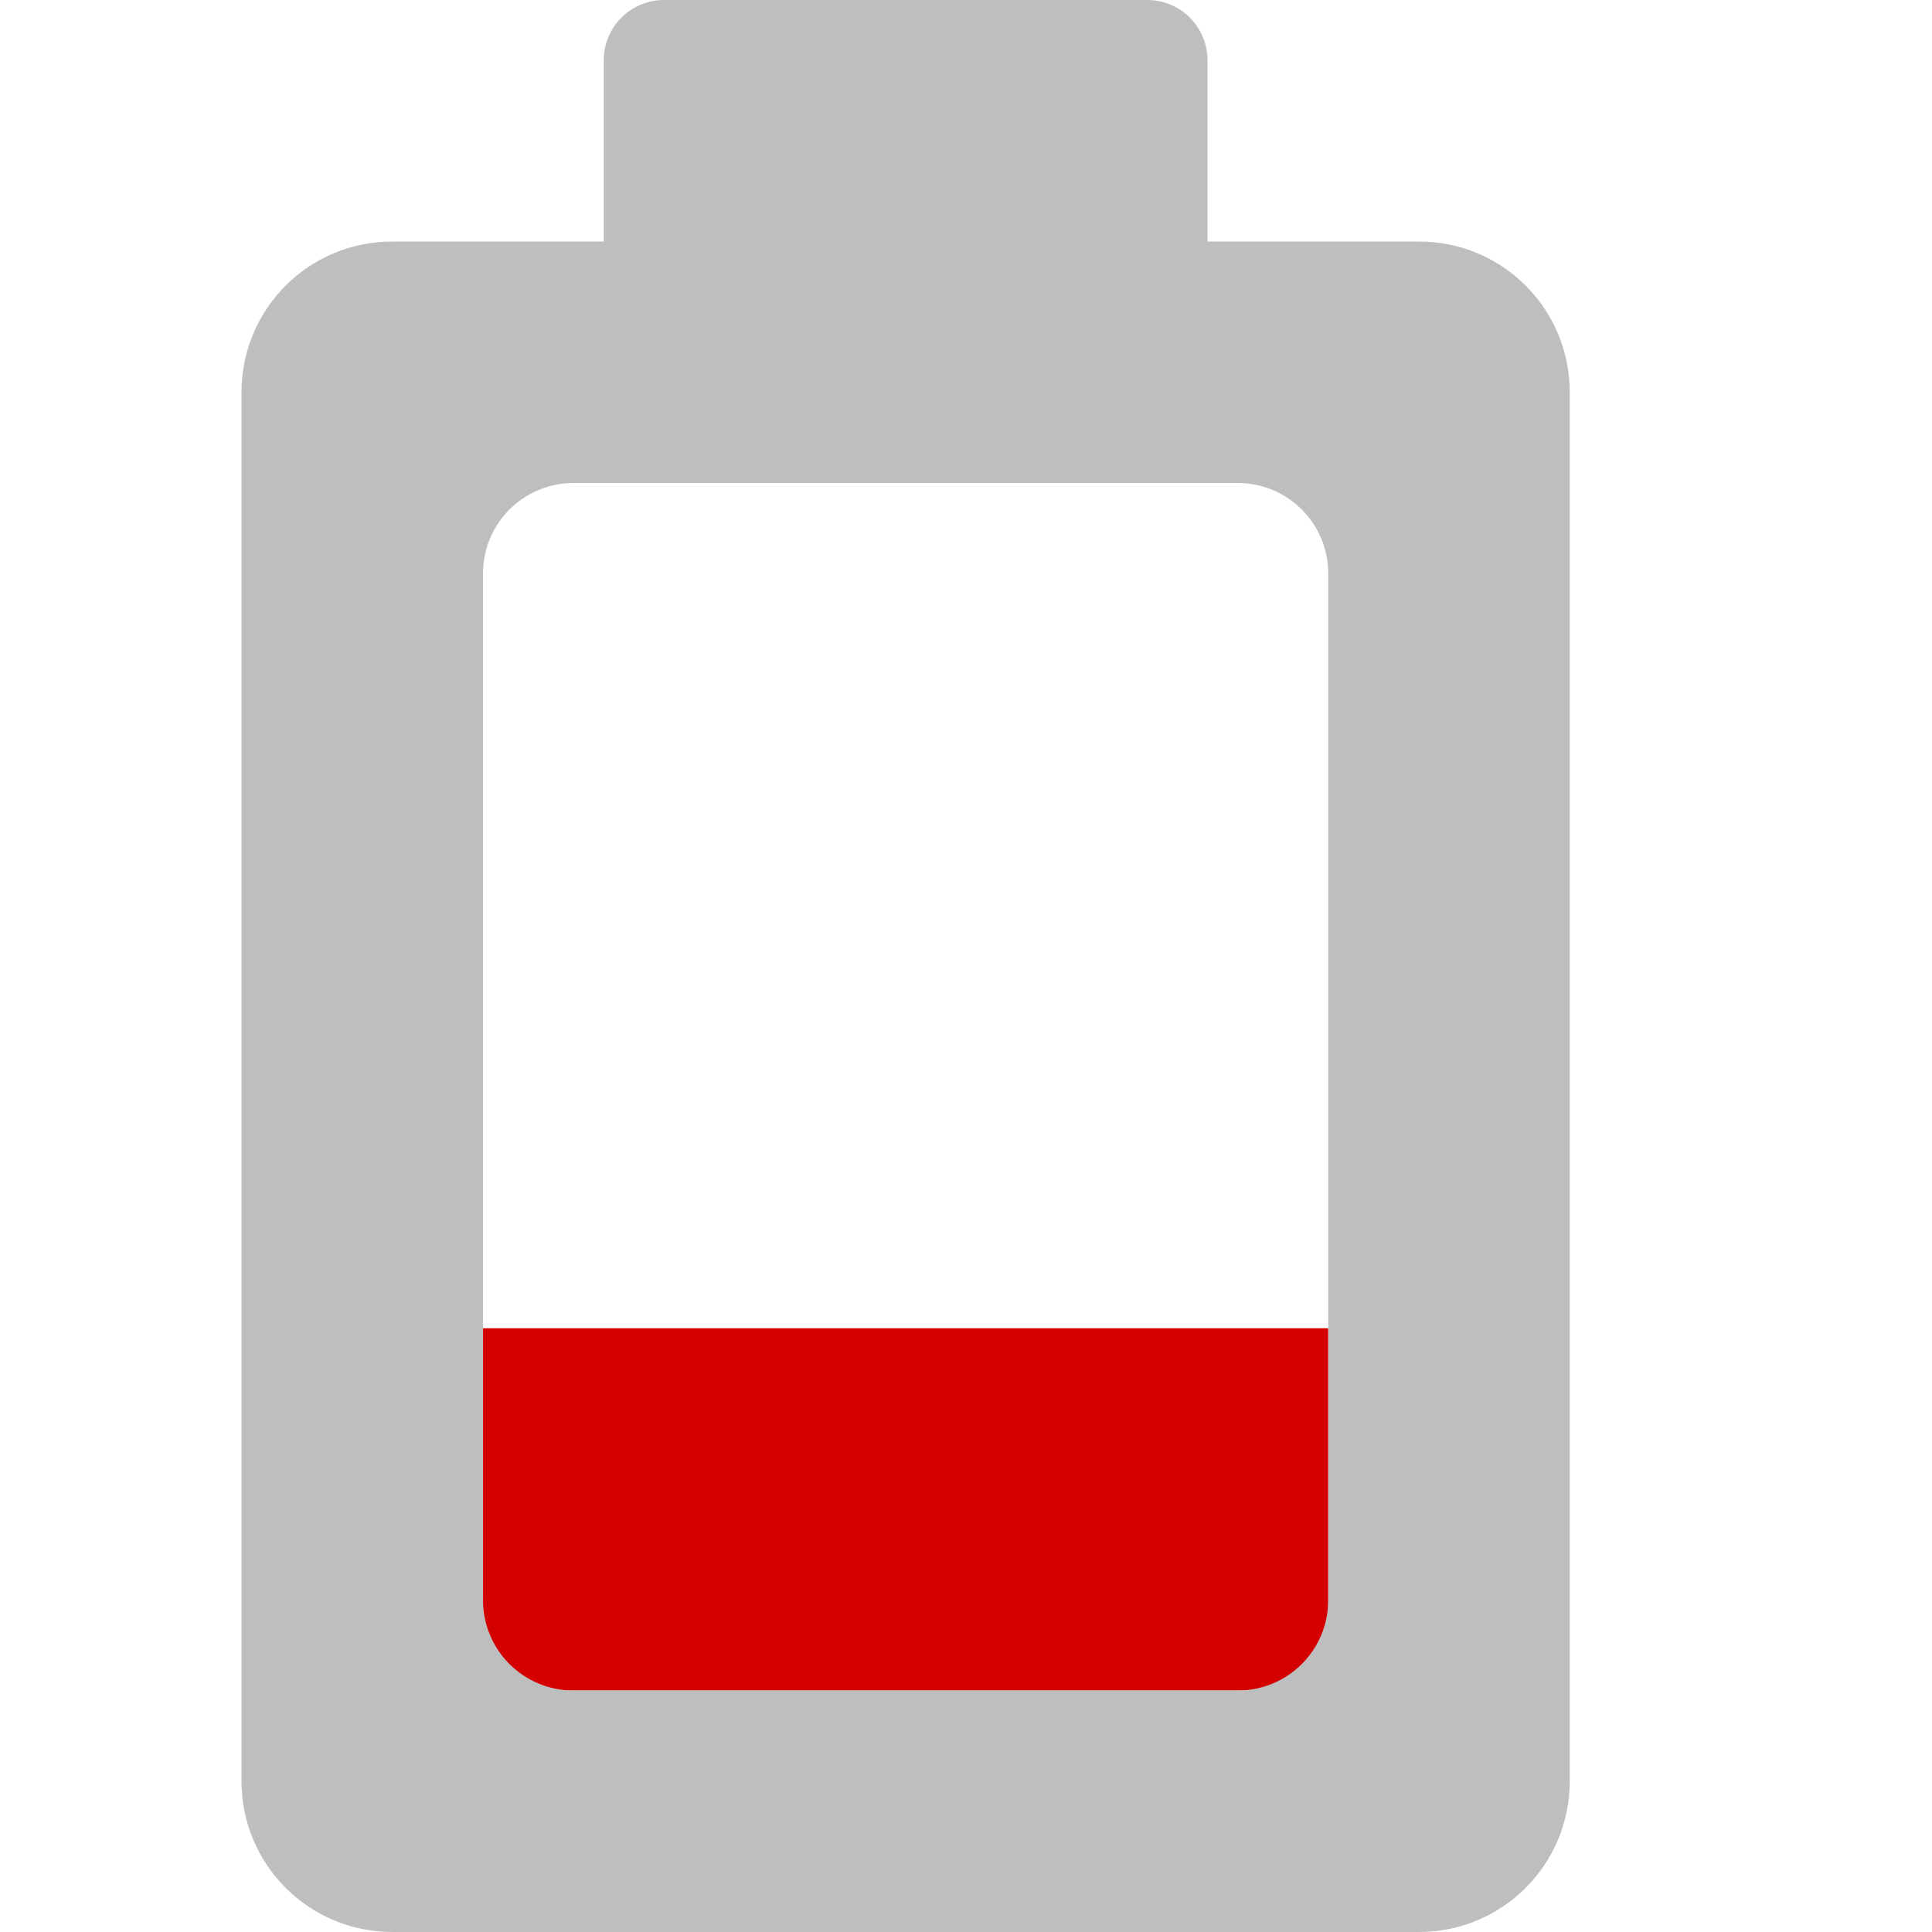
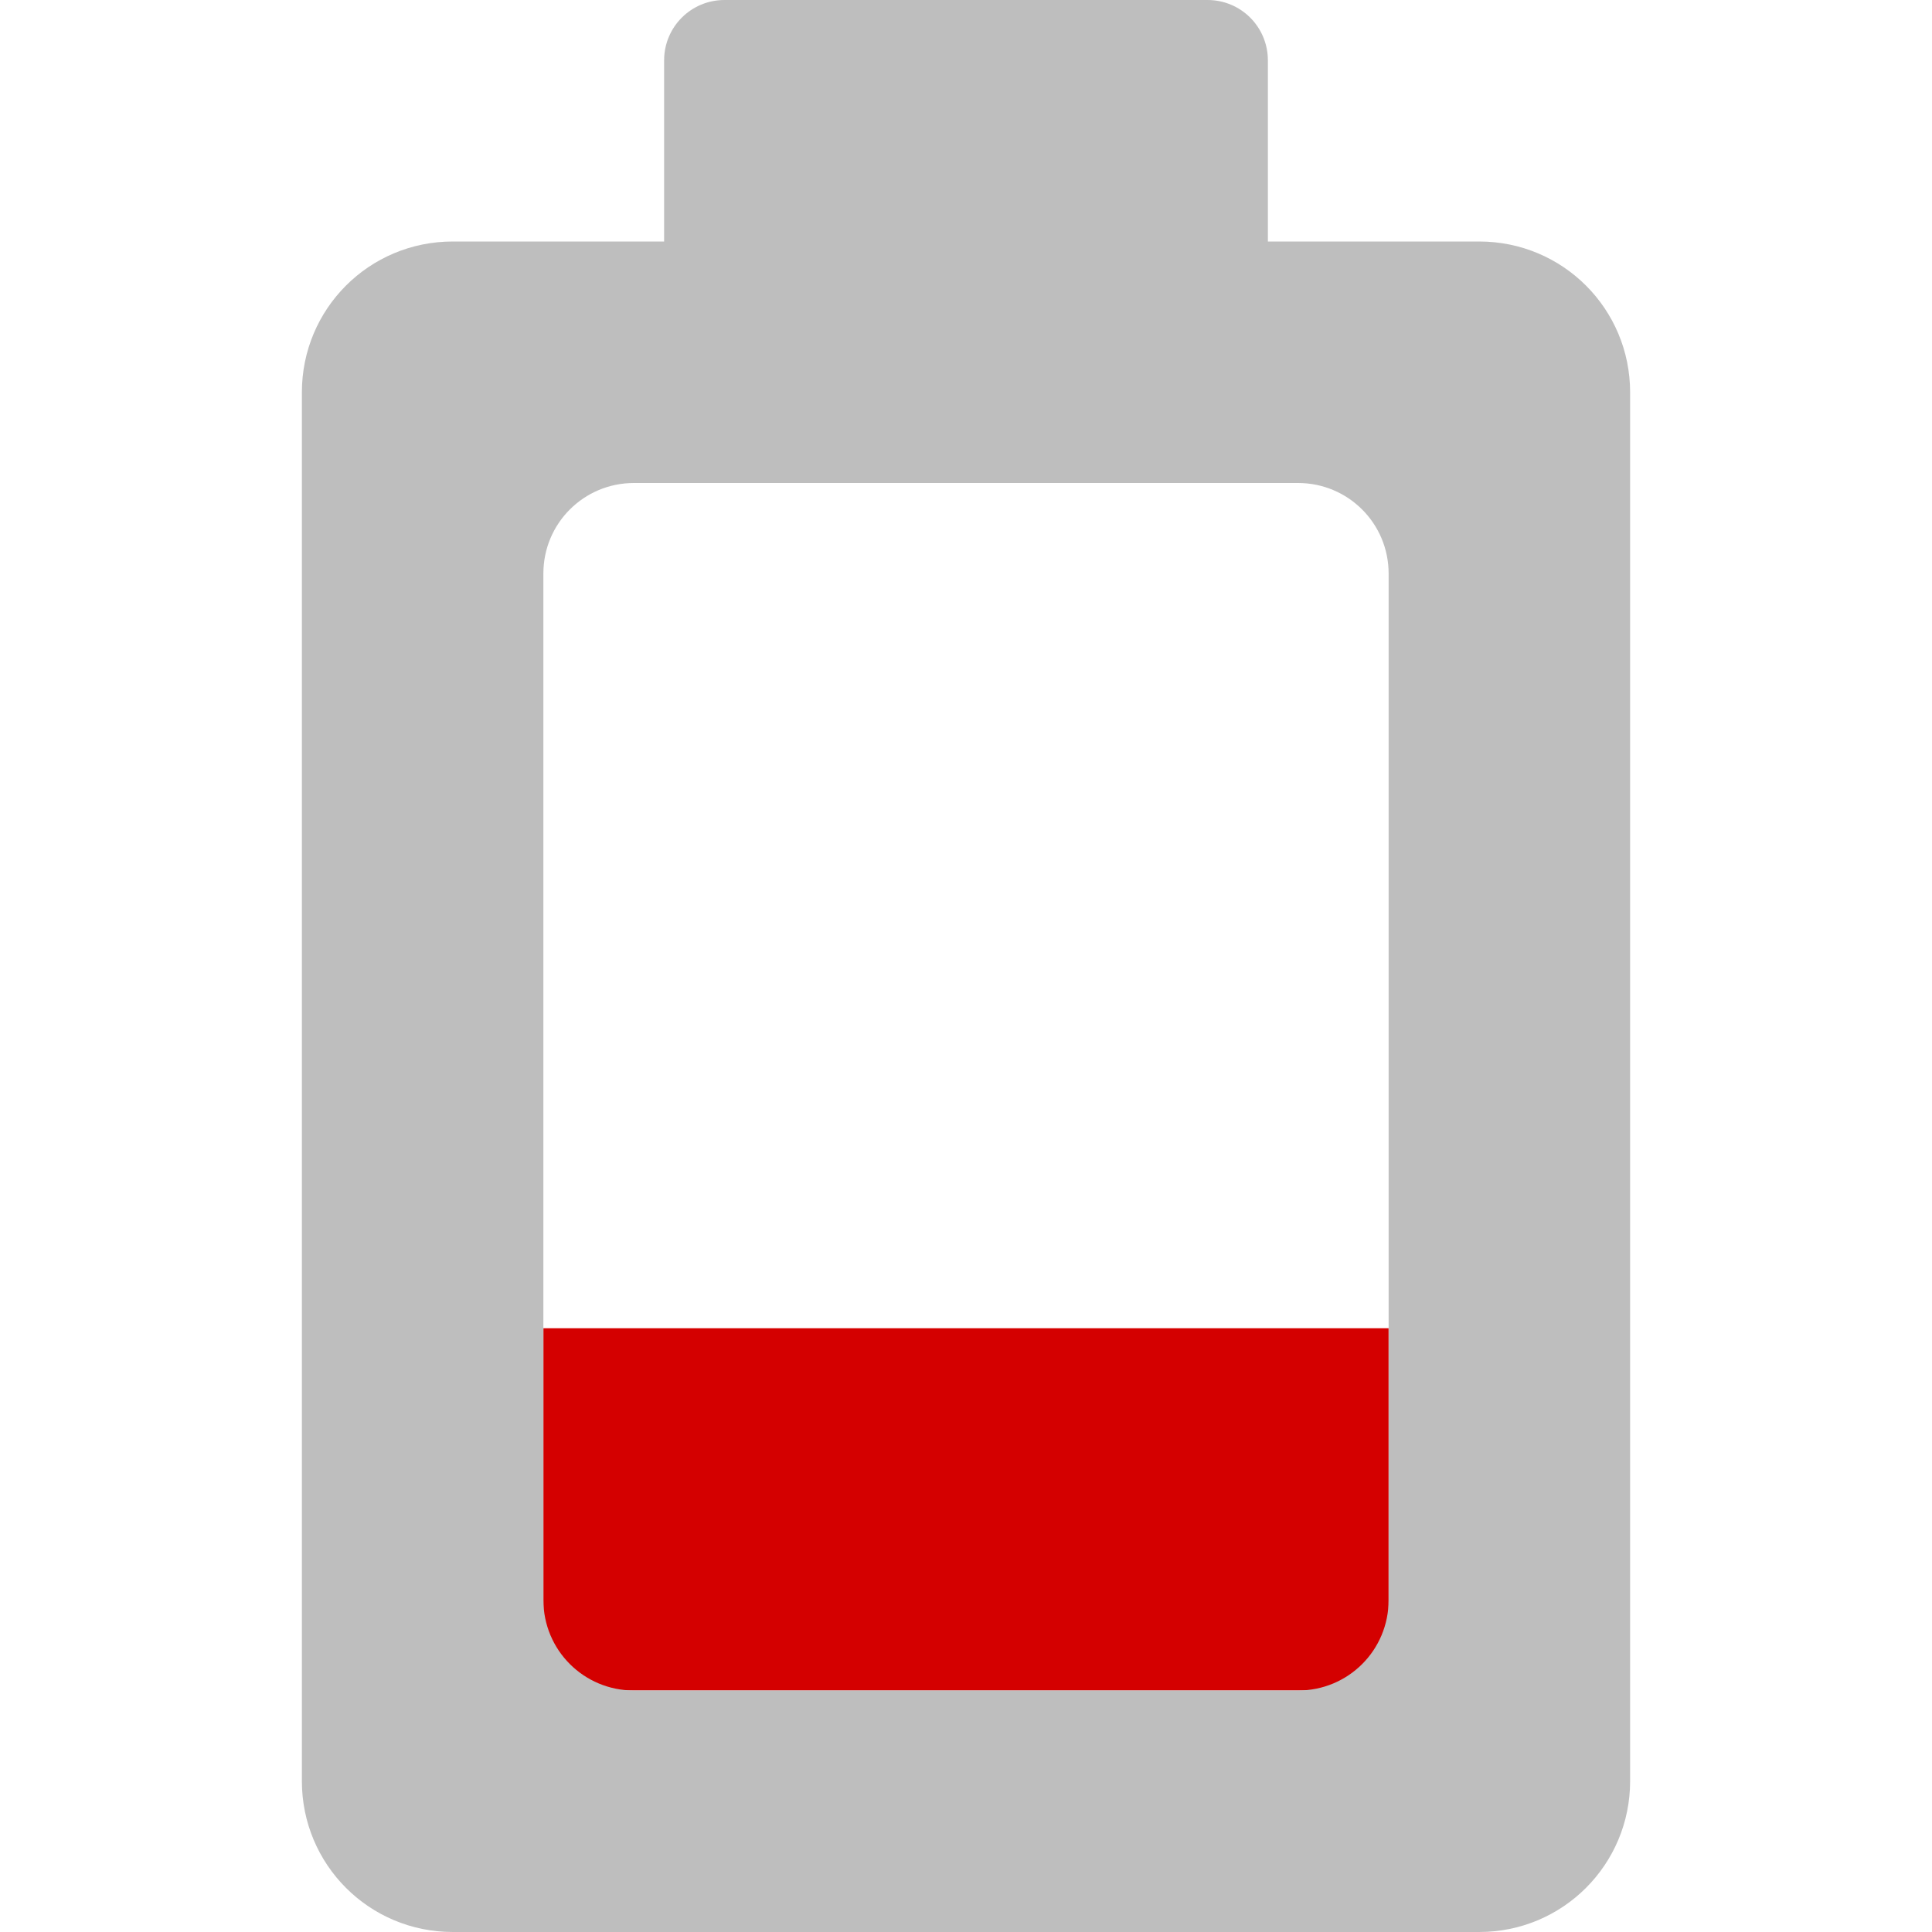
- <svg xmlns="http://www.w3.org/2000/svg" width="16" height="16" id="svg2" version="1.0" style="display:inline">
-   <defs id="defs4" />
-   <g id="layer1" style="display:inline" transform="translate(0,-6)">
-     <path style="color:#000000;fill:#d40000;fill-opacity:1;fill-rule:nonzero;stroke:none;stroke-width:1.5;marker:none;visibility:visible;display:inline;overflow:visible;enable-background:accumulate" d="m 4,17 0,2.5 C 4,19.777 4.223,20 4.5,20 l 6,0 C 10.777,20 11,19.777 11,19.5 L 11,17 z" id="rect2999" class="error" />
-     <path style="fill:#bebebe;fill-opacity:1;stroke:none;display:inline" d="M 2,20.75 C 2,21.442 2.558,22 3.25,22 l 8.5,0 C 12.443,22 13,21.442 13,20.75 L 13,9.25 C 13,8.557 12.443,8 11.75,8 L 10,8 10,7 10,6.5 C 10,6.223 9.777,6 9.5,6 L 9,6 6,6 5.5,6 C 5.223,6 5,6.223 5,6.5 L 5,7 5,8 3.25,8 C 2.558,8 2,8.557 2,9.25 l 0,11.5 z m 2,-1.5 0,-8.5 C 4,10.335 4.335,10 4.75,10 l 5.5,0 c 0.415,0 0.75,0.335 0.75,0.75 l 0,8.5 C 11,19.666 10.665,20 10.25,20 l -5.5,0 C 4.335,20 4,19.666 4,19.25 z" id="path3775" />
-   </g>
+ <svg xmlns="http://www.w3.org/2000/svg" height="16" width="16" version="1.1">
+   <rect height="3" width="7" y="11" x="4.5" fill="#d40000" />
+   <path d="m2.5 14.75c0 0.692 0.557 1.25 1.25 1.25h8.5c0.692 0 1.25-0.558 1.25-1.25v-11.5c0-0.693-0.558-1.25-1.25-1.25h-1.75v-1.5c0-0.277-0.223-0.5-0.5-0.5h-4c-0.277 0-0.5 0.223-0.5 0.5v1.5h-1.75c-0.693 0-1.25 0.557-1.25 1.25zm2-1.5v-8.5c0-0.416 0.335-0.75 0.75-0.75h5.5c0.415 0 0.75 0.335 0.75 0.75v8.5c0 0.416-0.334 0.75-0.75 0.75h-5.5c-0.415 0-0.75-0.334-0.75-0.75z" fill="#bebebe" />
</svg>
